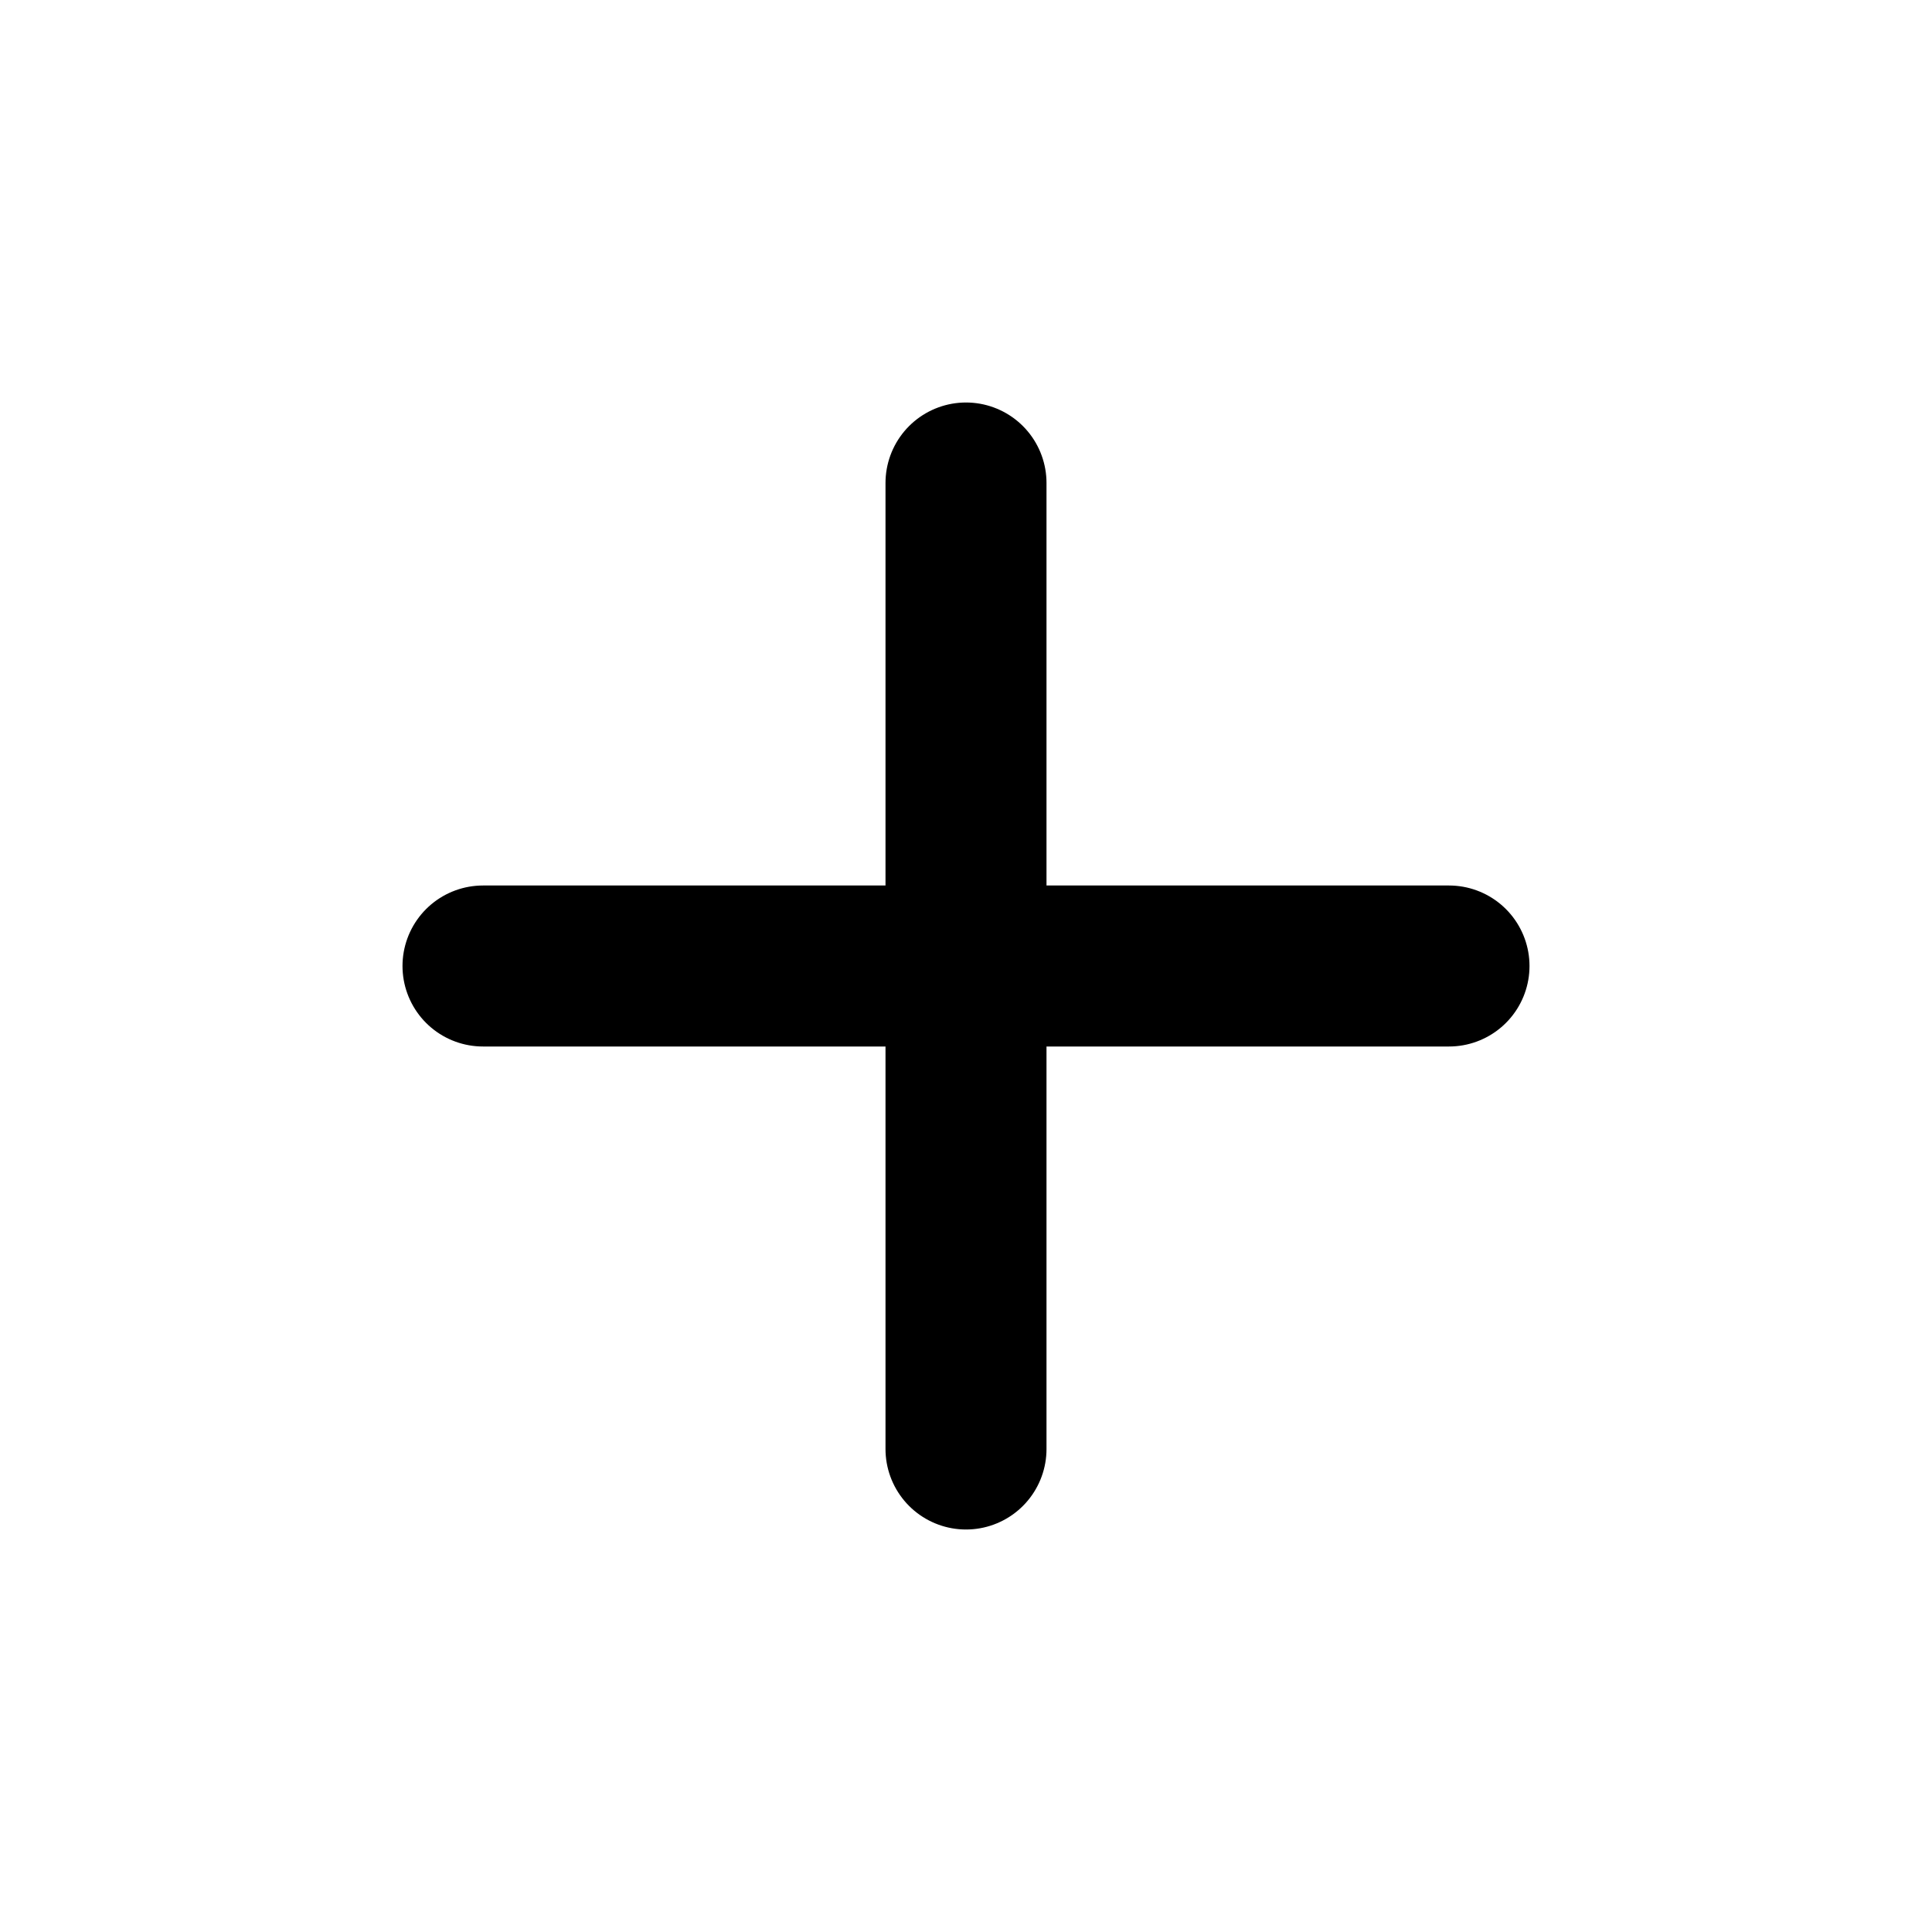
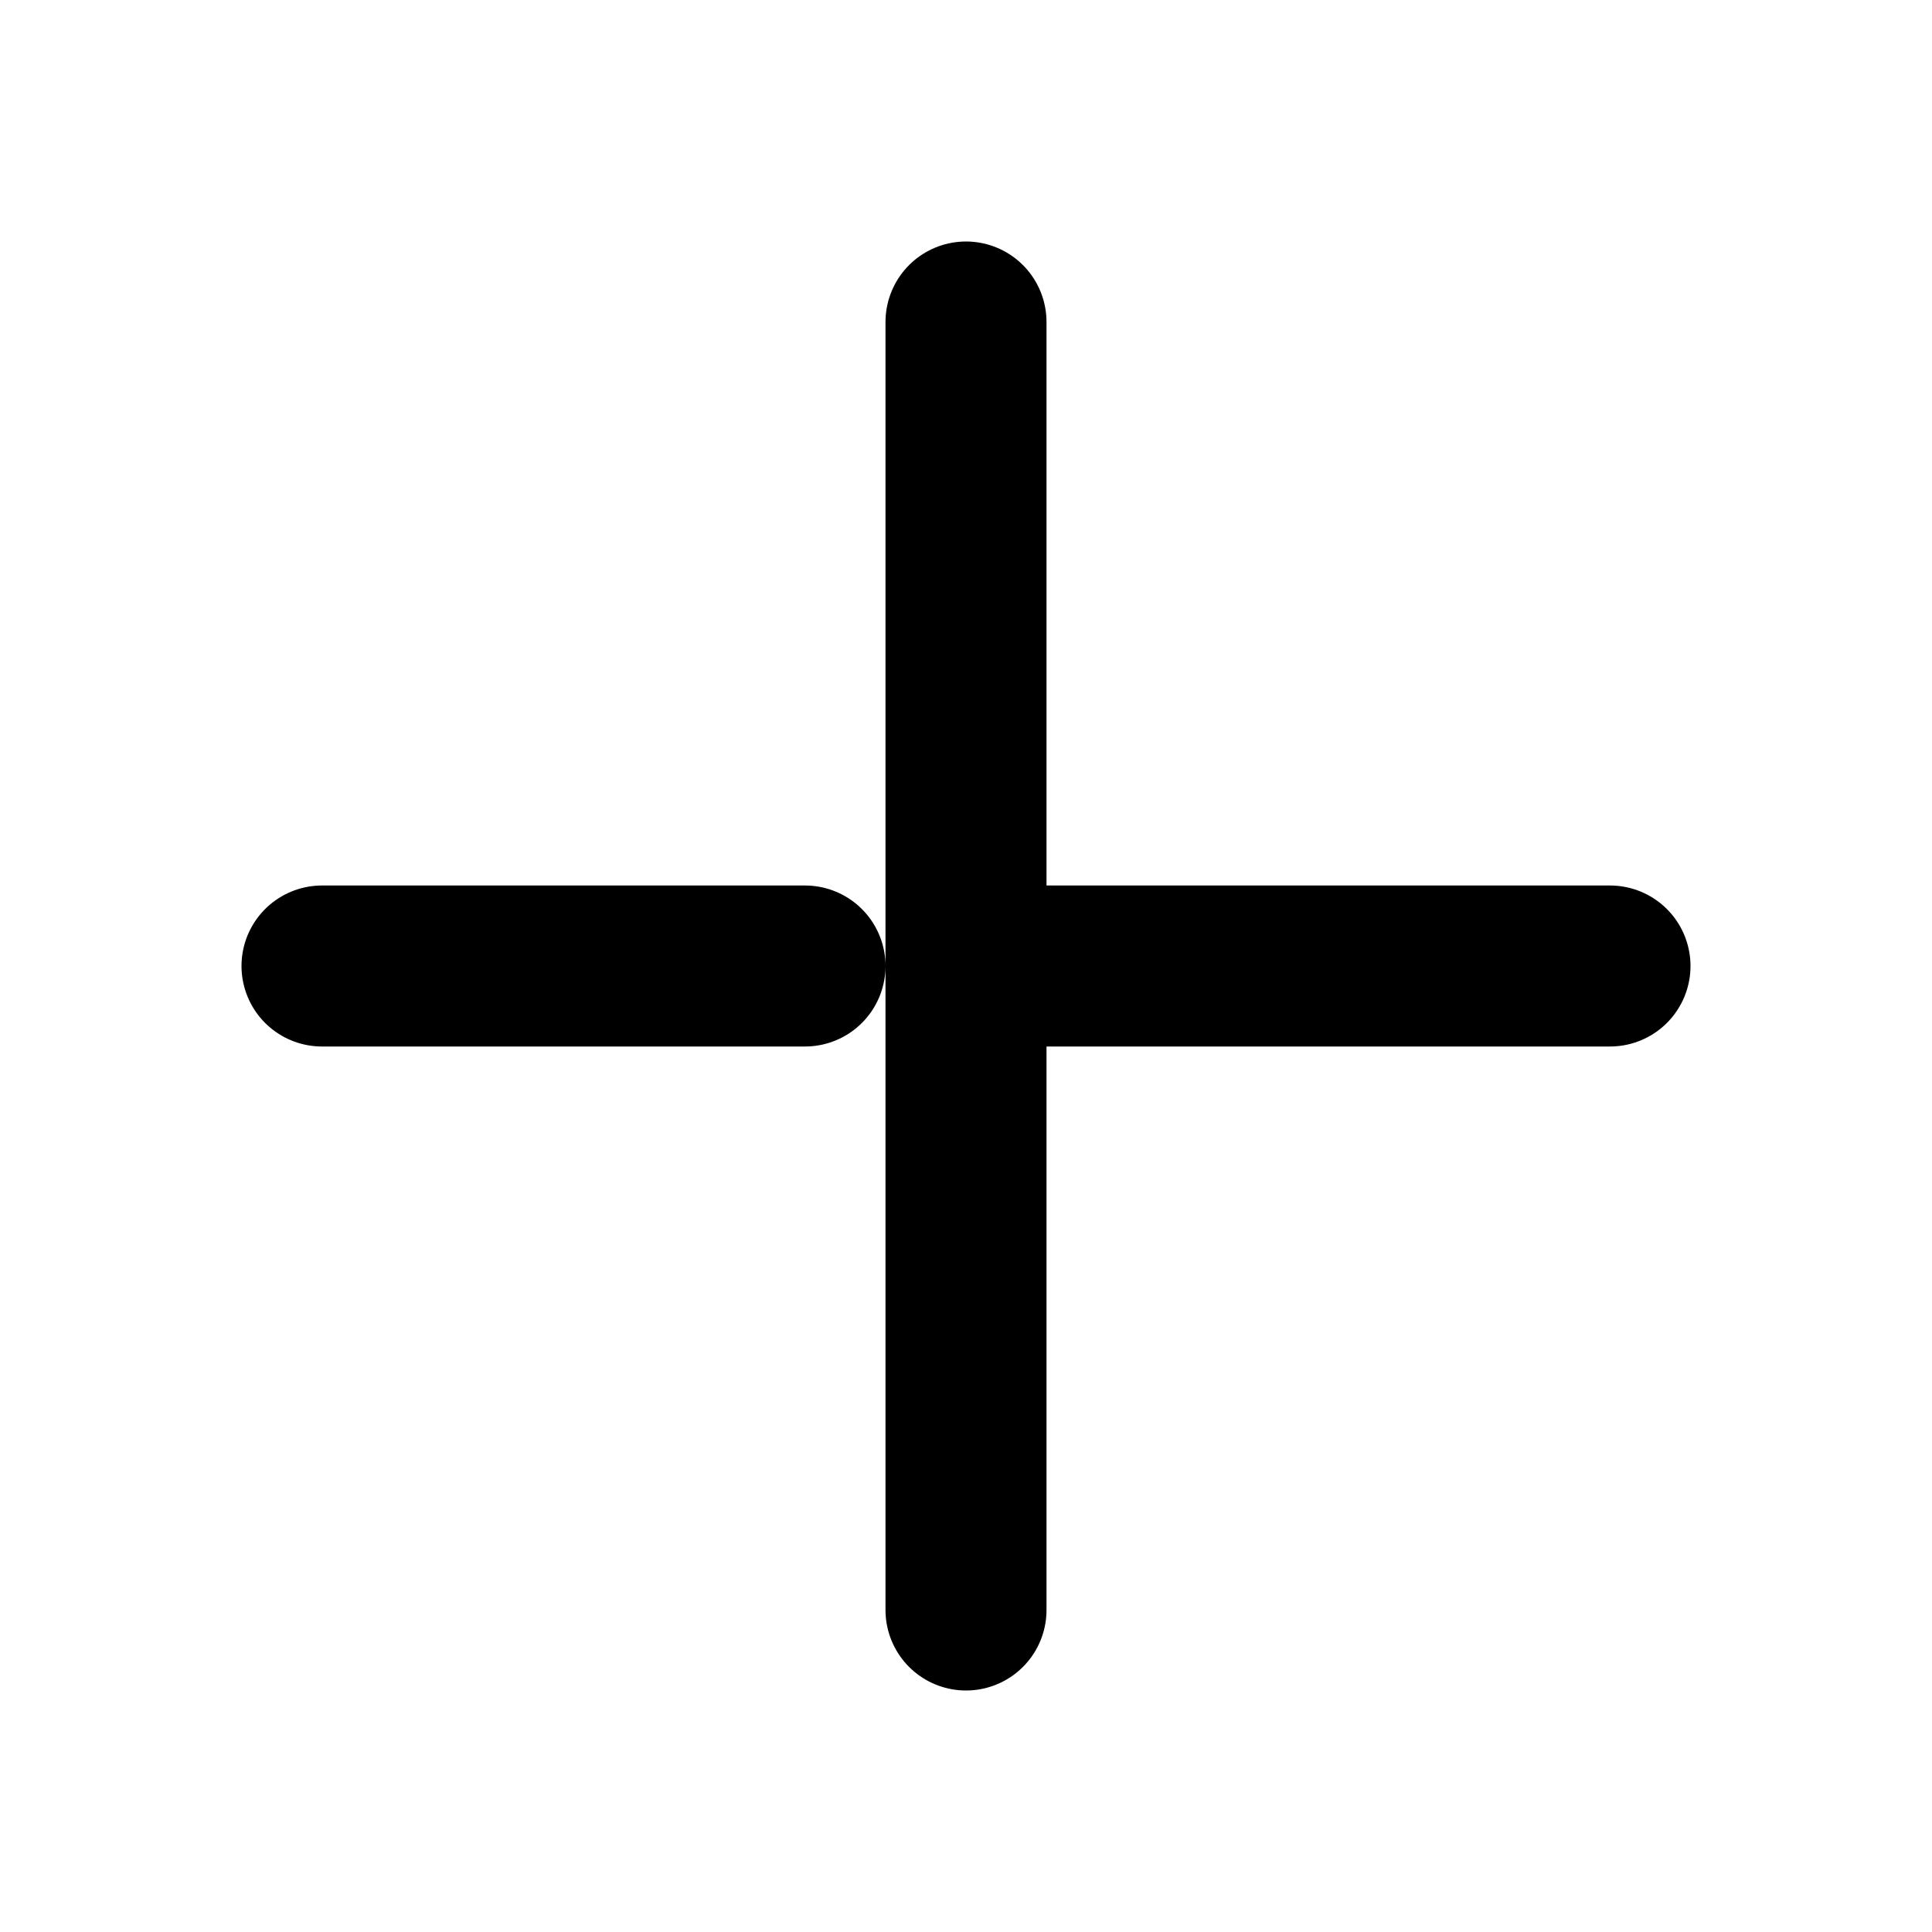
<svg xmlns="http://www.w3.org/2000/svg" width="800px" height="800px" viewBox="0 0 24 24" fill="currentColor">
-   <g id="Edit / Add_Plus">
-     <path id="Vector" d="M6 12H12M12 12H18M12 12V18M12 12V6" stroke="#000000" stroke-width="2" stroke-linecap="round" stroke-linejoin="round" />
-   </g>
+   <path d="M4 12H10M12 12H20M12 12V20M12 12V4" stroke="currentColor" stroke-width="2" stroke-linecap="round" stroke-linejoin="round" />
</svg>
